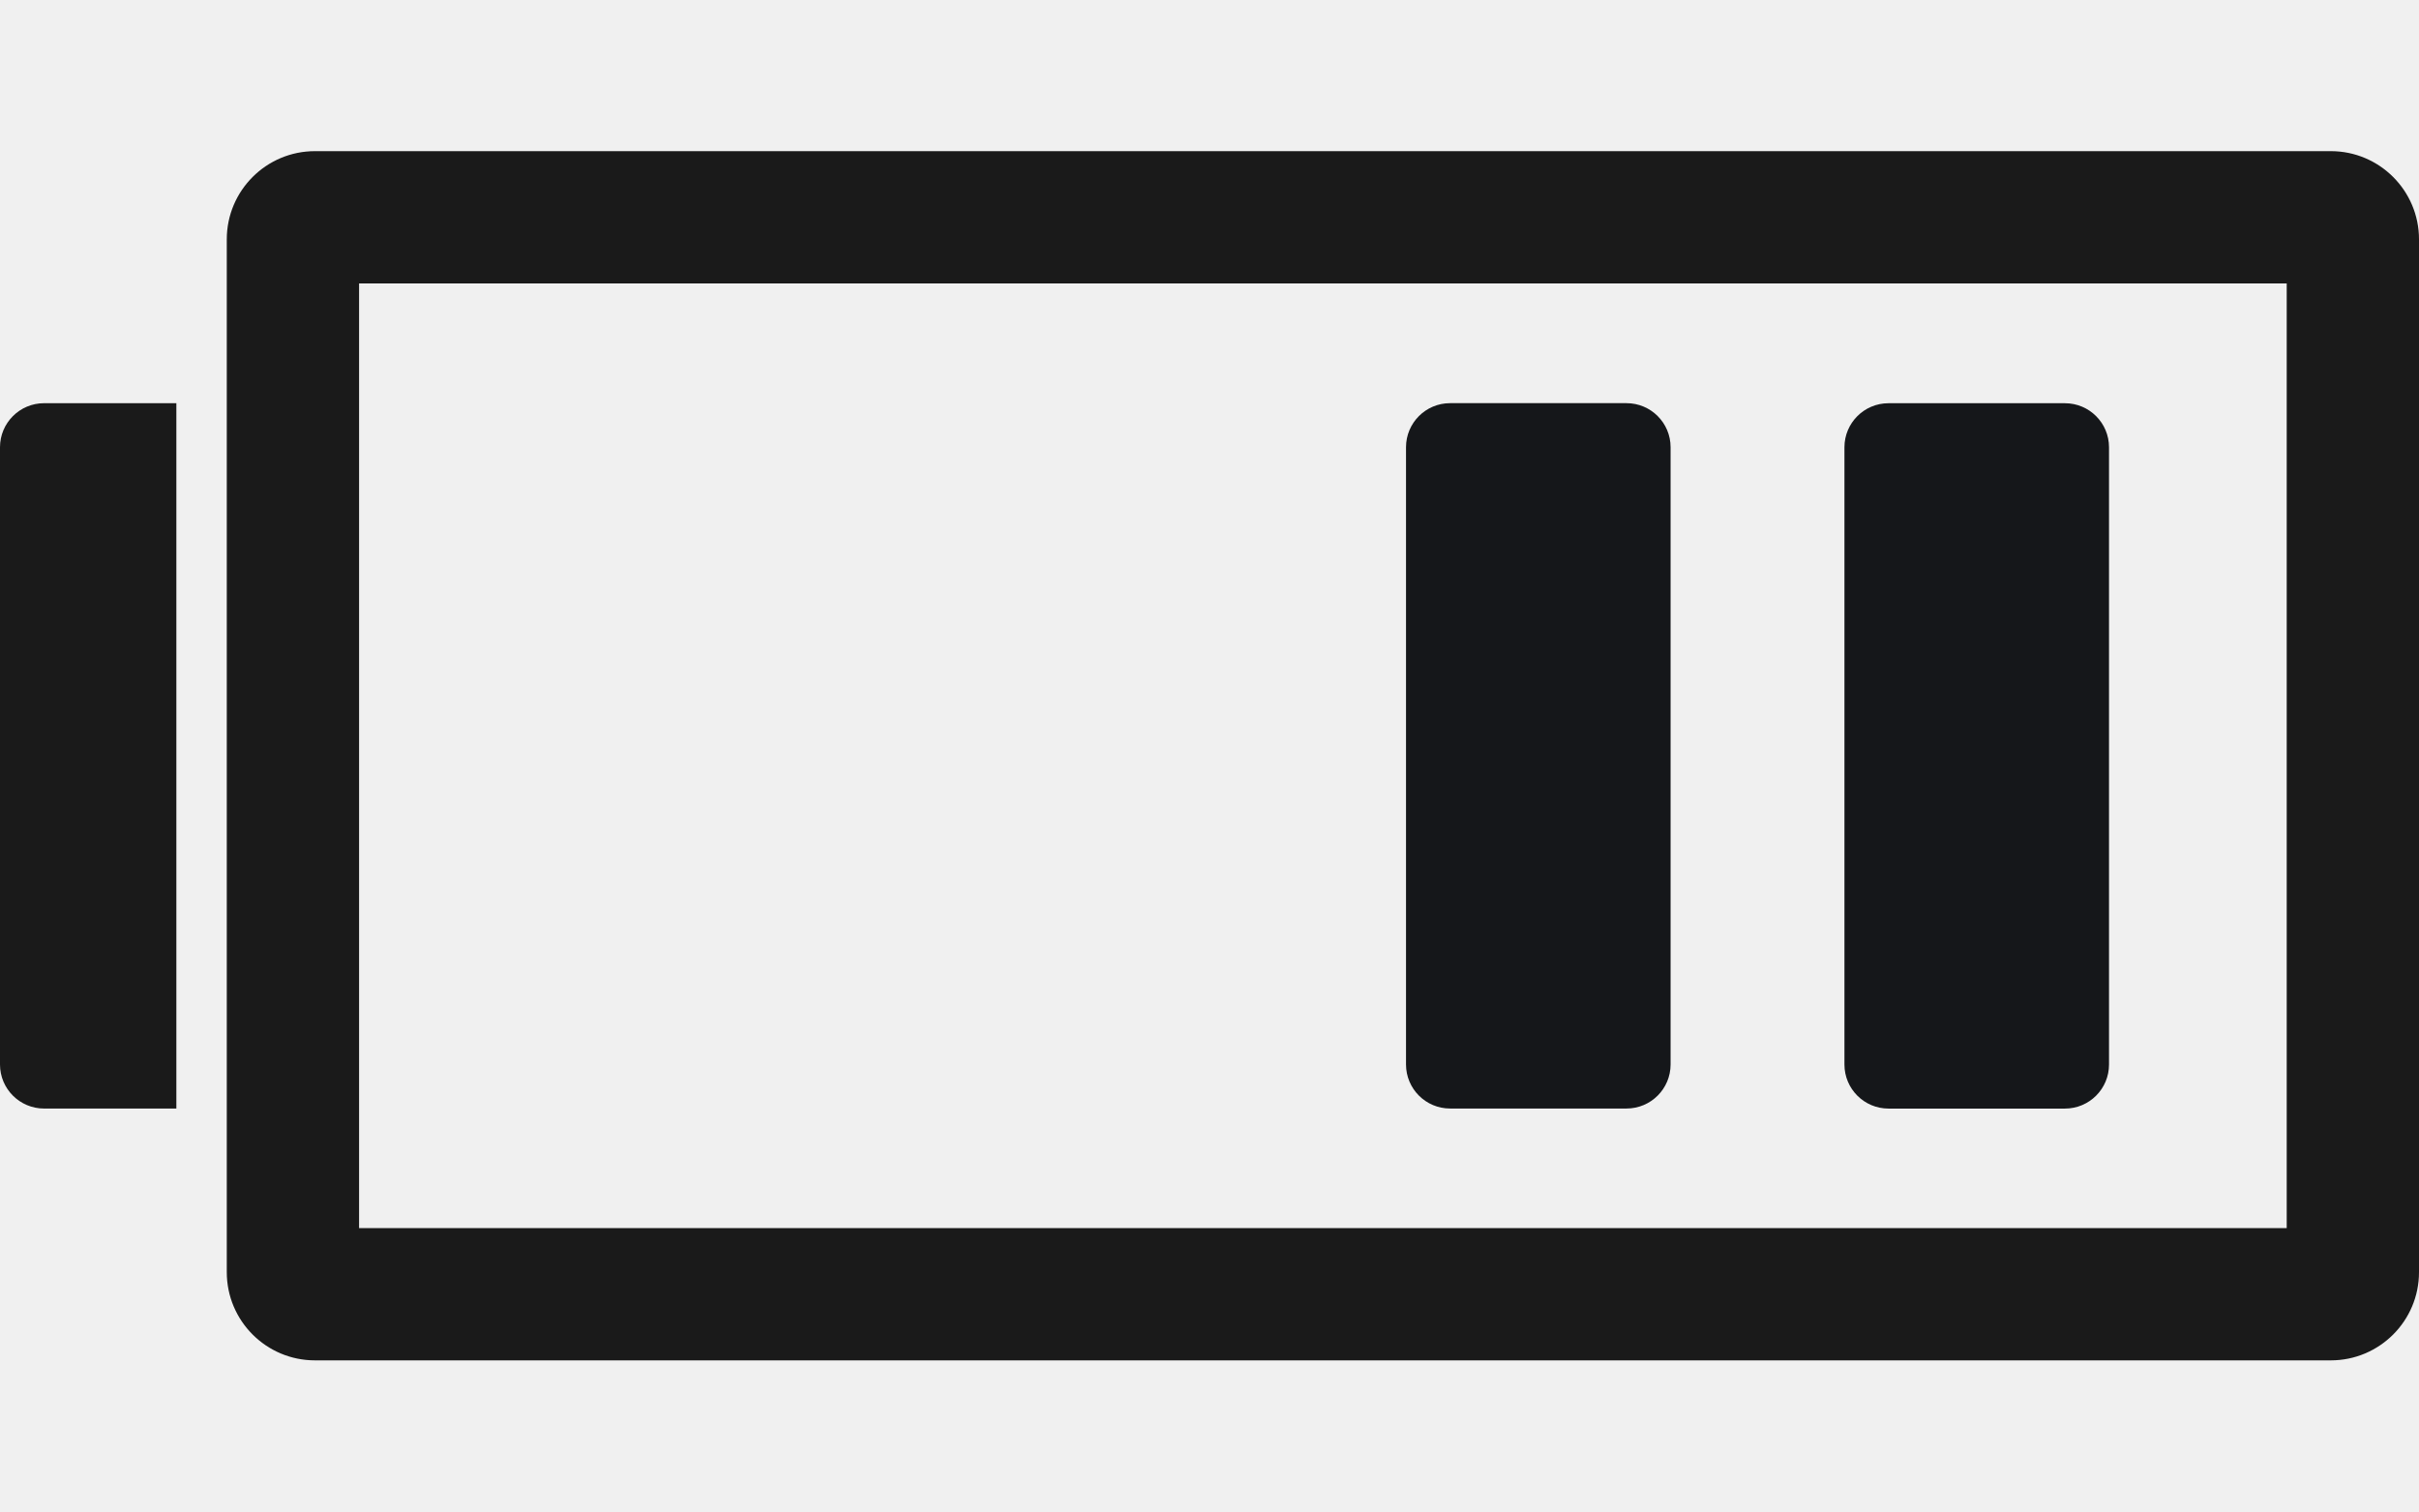
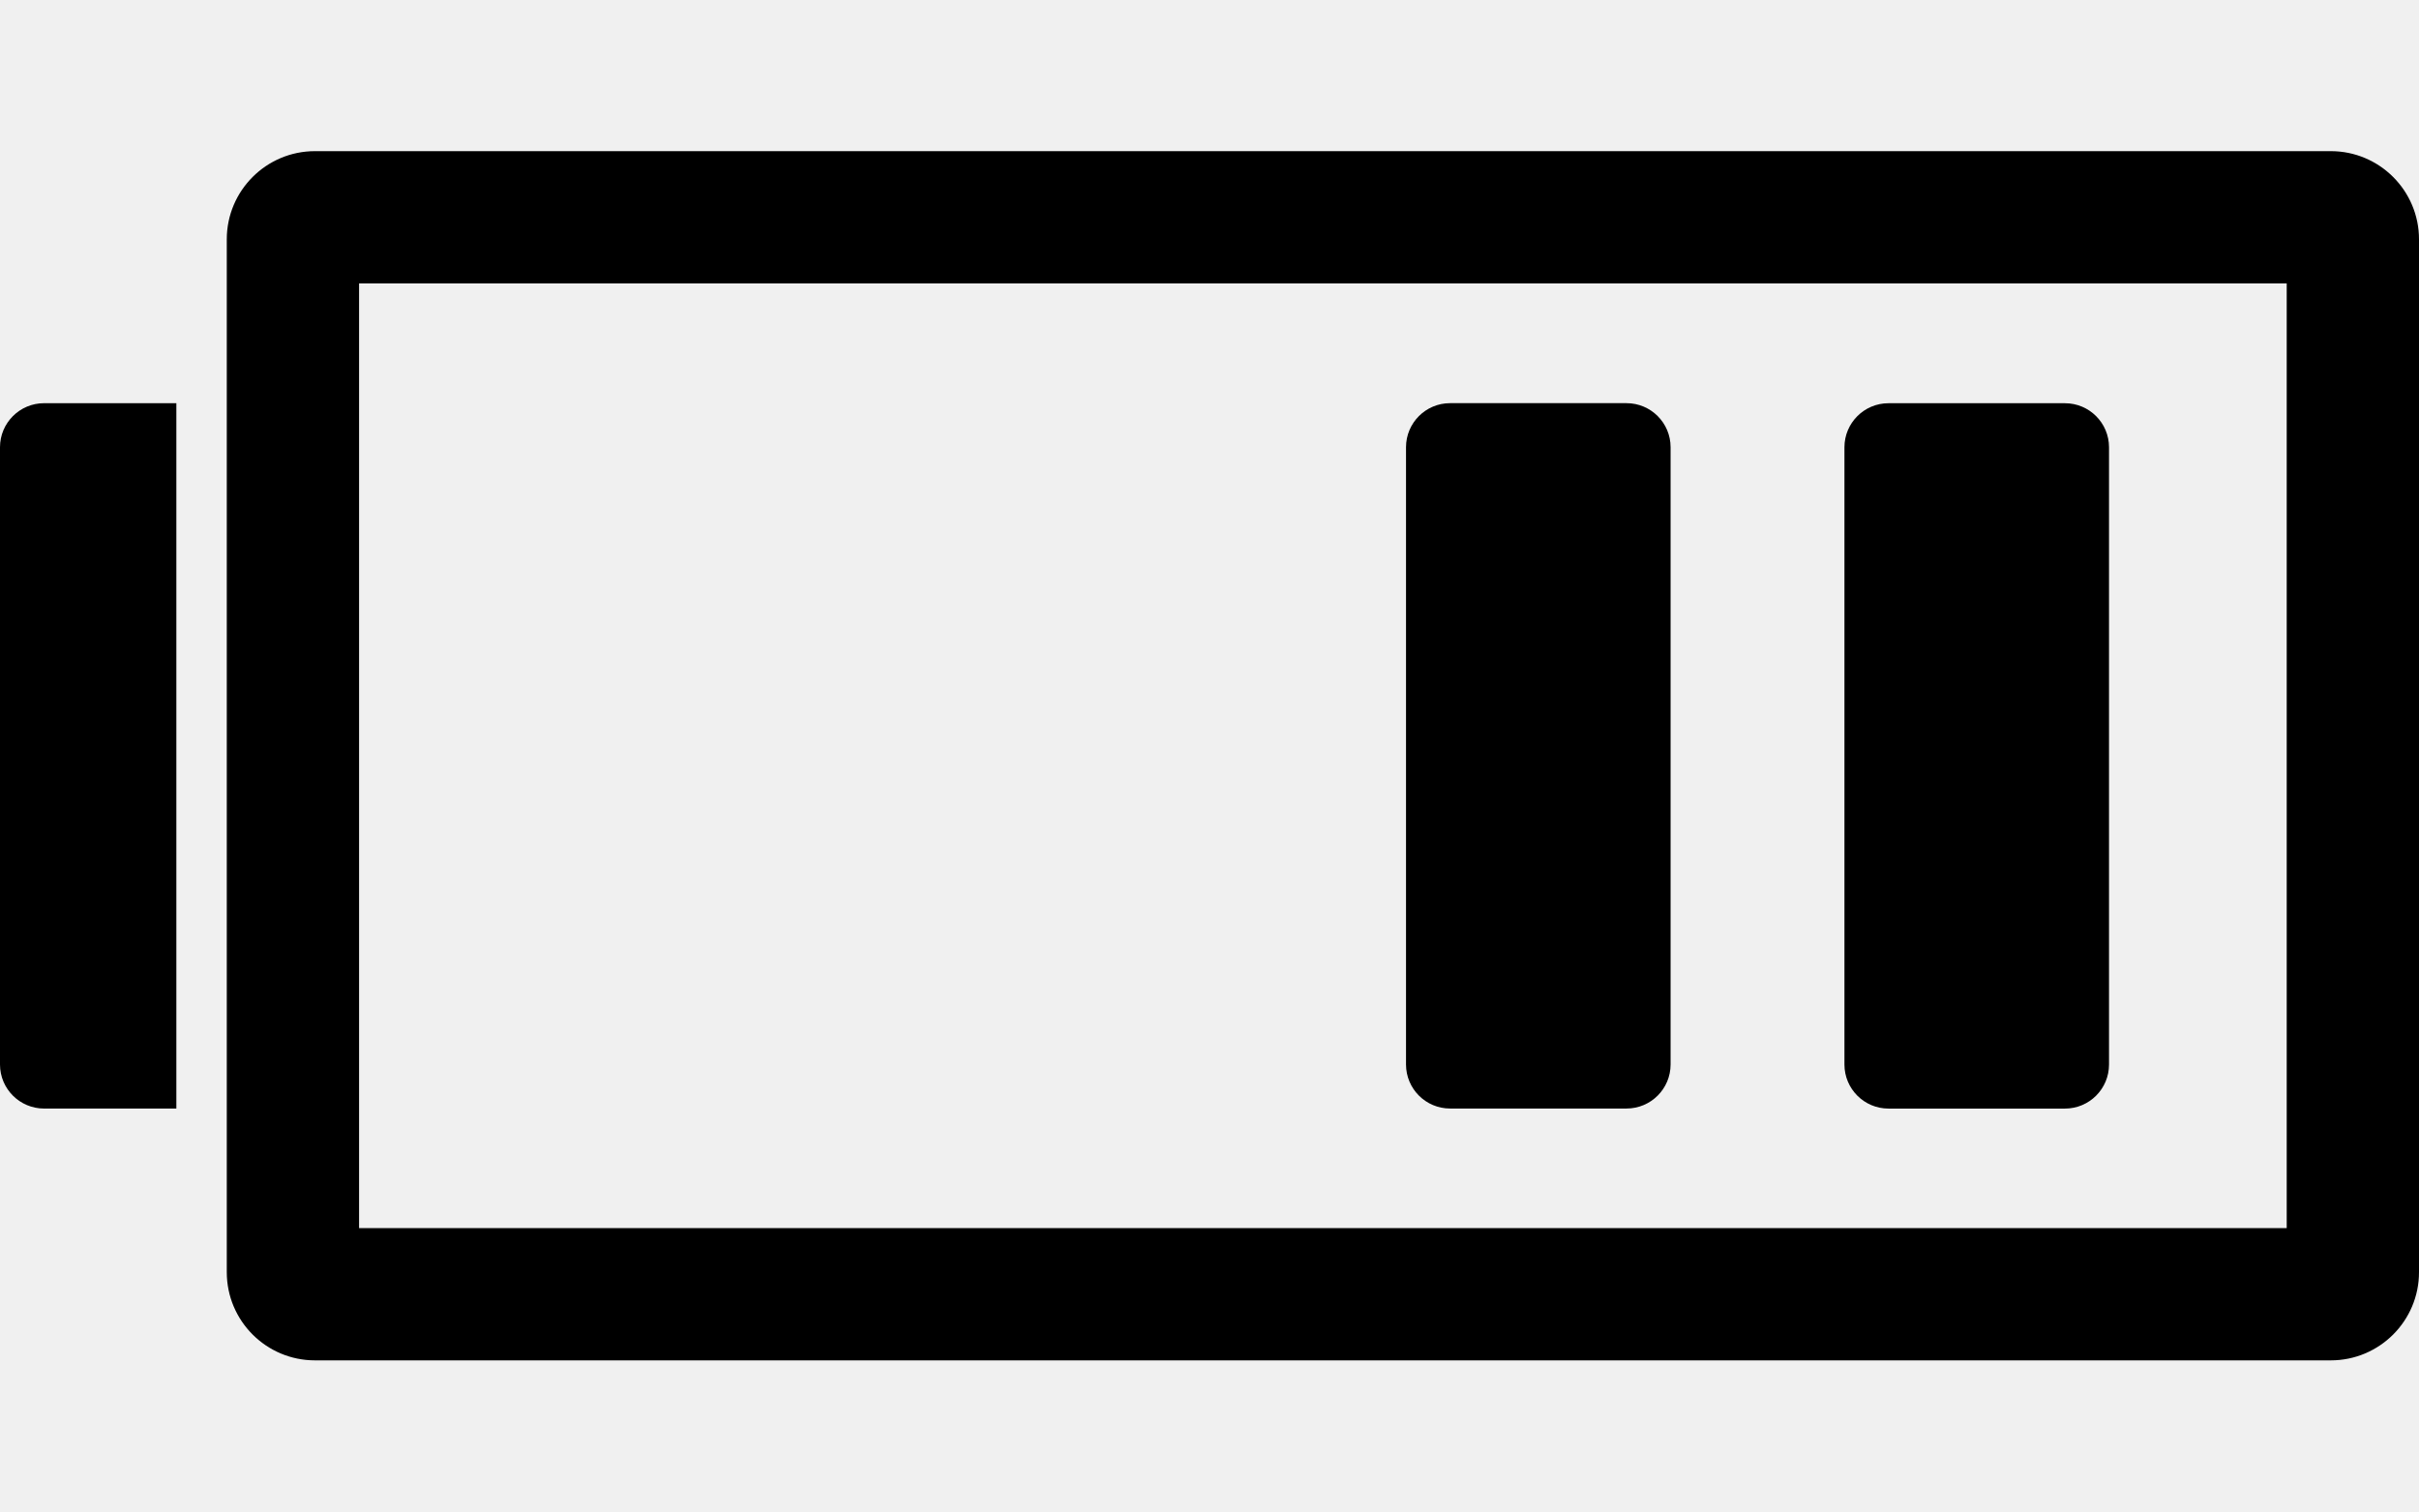
<svg xmlns="http://www.w3.org/2000/svg" width="32" height="20" viewBox="0 0 32 20" fill="none">
  <mask id="path-1-inside-1_4023_8564" fill="white">
    <rect x="3" y="2" width="29" height="16" rx="1.167" />
  </mask>
-   <rect x="3" y="2" width="29" height="16" rx="1.167" stroke="#1A1A1A" stroke-width="3.5" mask="url(#path-1-inside-1_4023_8564)" />
+   <rect x="3" y="2" width="29" height="16" rx="1.167" stroke="currentColor" stroke-width="3.5" mask="url(#path-1-inside-1_4023_8564)" />
  <mask id="path-2-inside-2_4023_8564" fill="white">
    <path d="M0.583 14.668C0.261 14.668 3.42479e-08 14.407 7.64949e-08 14.085L1.14742e-06 5.918C1.18967e-06 5.596 0.261 5.335 0.583 5.335L2.333 5.335L2.333 14.668L0.583 14.668Z" />
  </mask>
-   <path d="M0.583 14.668C0.261 14.668 3.42479e-08 14.407 7.64949e-08 14.085L1.14742e-06 5.918C1.18967e-06 5.596 0.261 5.335 0.583 5.335L2.333 5.335L2.333 14.668L0.583 14.668Z" fill="#1A1A1A" stroke="#1A1A1A" stroke-width="2.333" mask="url(#path-2-inside-2_4023_8564)" />
-   <rect x="18.6" y="14.668" width="9.333" height="3.5" rx="0.583" transform="rotate(-90 18.5996 14.668)" fill="#15171A" />
-   <rect x="24.399" y="14.668" width="9.333" height="3.5" rx="0.583" transform="rotate(-90 24.3994 14.668)" fill="#15171A" />
+   <path d="M0.583 14.668C0.261 14.668 3.42479e-08 14.407 7.64949e-08 14.085L1.14742e-06 5.918C1.18967e-06 5.596 0.261 5.335 0.583 5.335L2.333 5.335L2.333 14.668L0.583 14.668Z" fill="currentColor" stroke="currentColor" stroke-width="2.333" mask="url(#path-2-inside-2_4023_8564)" />
+   <rect x="18.6" y="14.668" width="9.333" height="3.5" rx="0.583" transform="rotate(-90 18.5996 14.668)" fill="currentColor" />
+   <rect x="24.399" y="14.668" width="9.333" height="3.5" rx="0.583" transform="rotate(-90 24.3994 14.668)" fill="currentColor" />
</svg>
